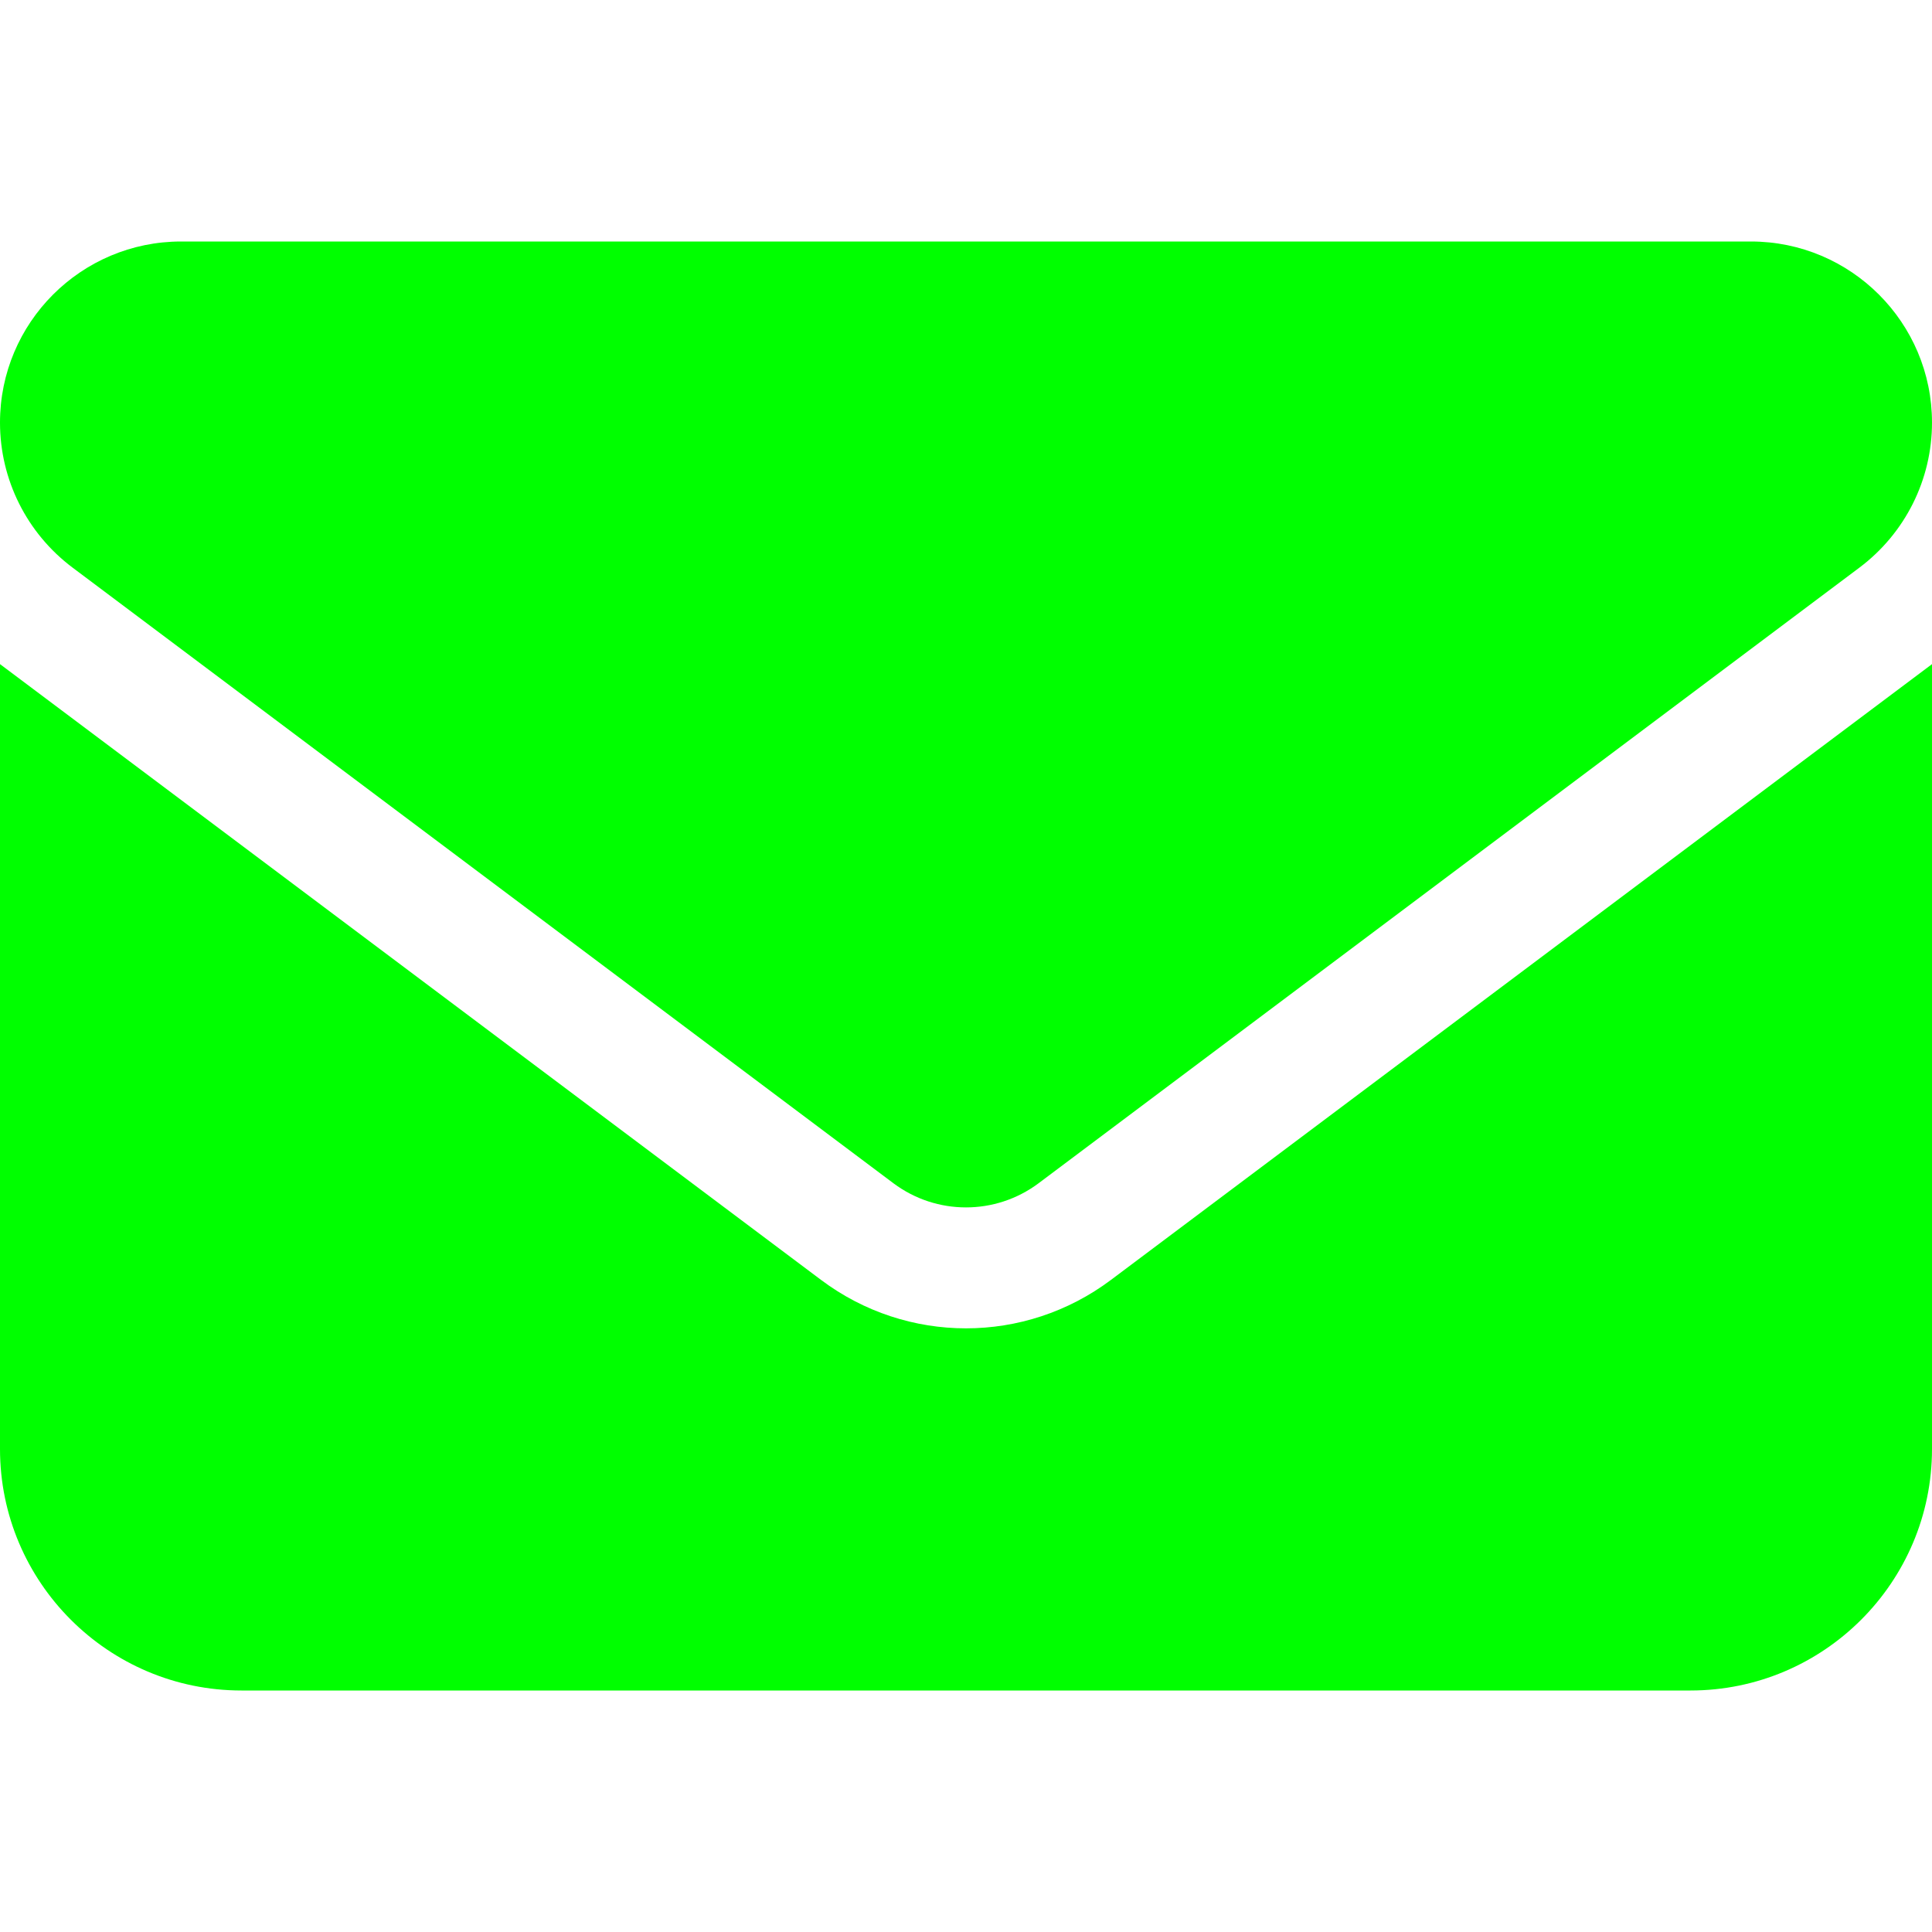
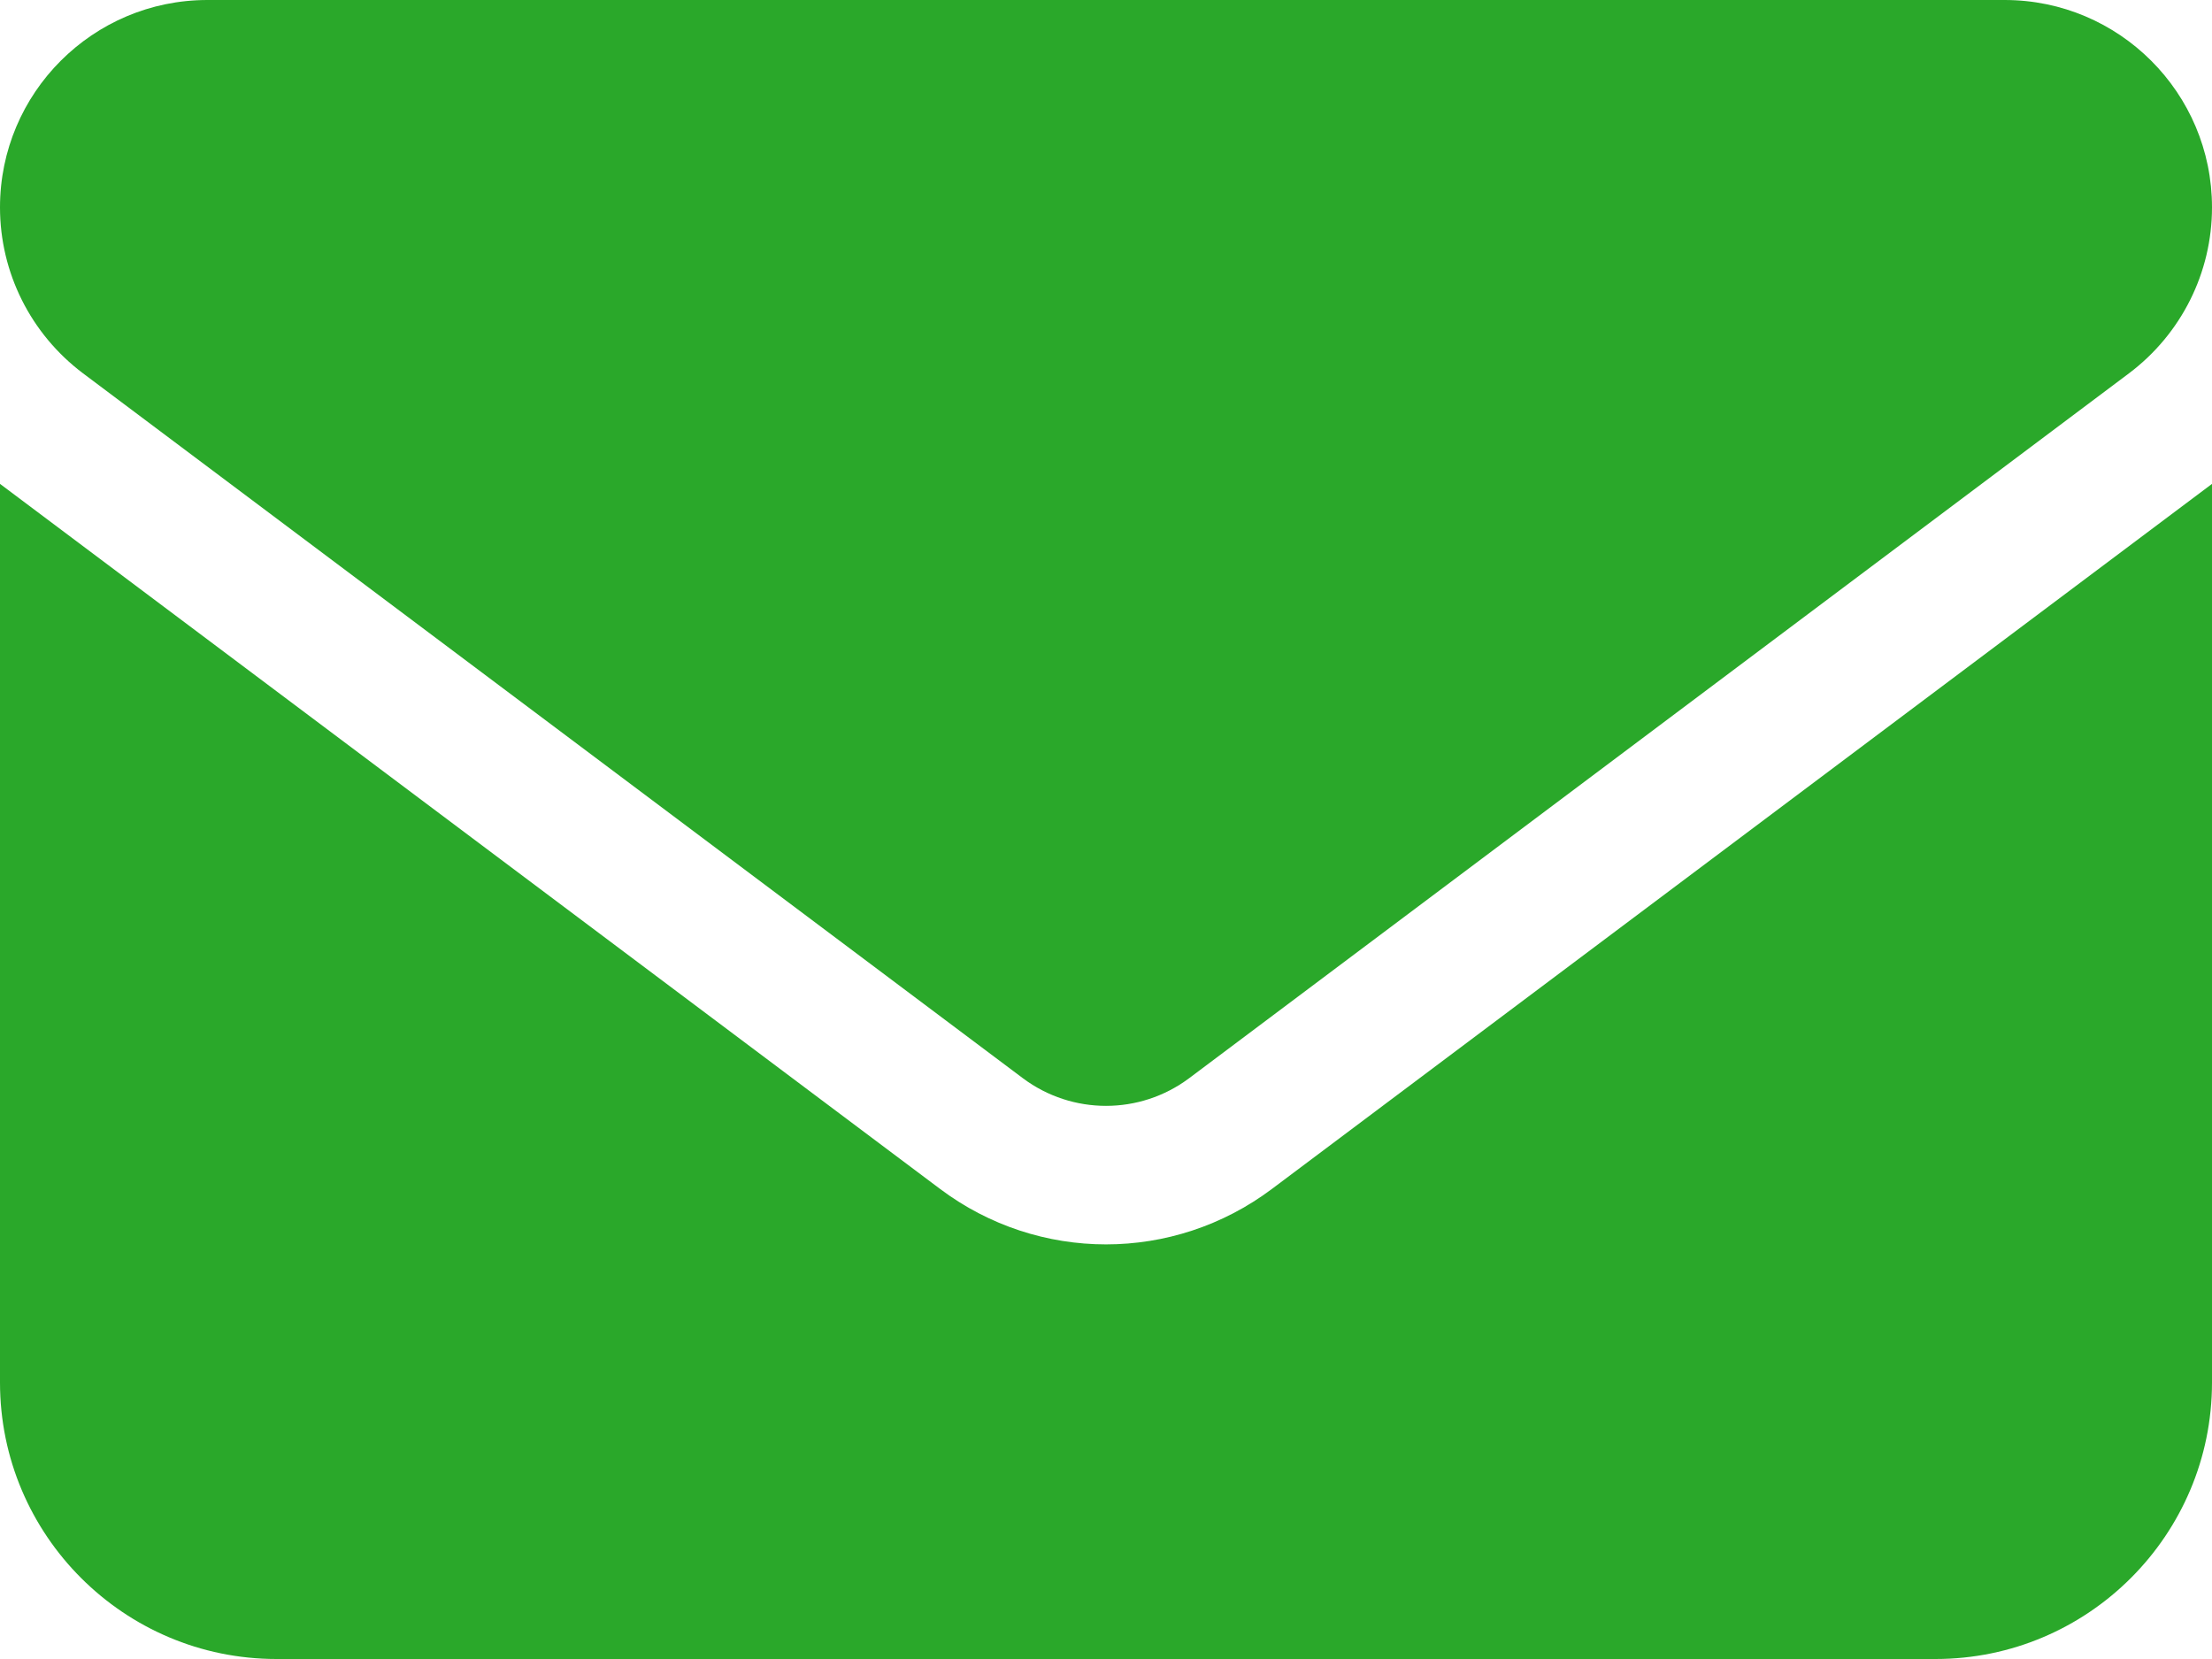
- <svg xmlns="http://www.w3.org/2000/svg" height="16" width="16" viewBox="0 0 512 512">
-   <path opacity="1" fill="#00ff00" d="M48 64C21.5 64 0 85.5 0 112c0 15.1 7.1 29.3 19.2 38.4L236.8 313.6c11.4 8.5 27 8.5 38.4 0L492.8 150.4c12.1-9.1 19.2-23.3 19.2-38.4c0-26.5-21.5-48-48-48H48zM0 176V384c0 35.3 28.7 64 64 64H448c35.3 0 64-28.7 64-64V176L294.4 339.2c-22.8 17.1-54 17.1-76.8 0L0 176z" />
+ <svg xmlns="http://www.w3.org/2000/svg" width="24" height="18" viewBox="0 0 24 18" fill="none">
+   <path d="M2.25 0C1.008 0 0 1.008 0 2.25C0 2.958 0.333 3.623 0.9 4.05L11.1 11.7C11.634 12.098 12.366 12.098 12.9 11.7L23.1 4.05C23.667 3.623 24 2.958 24 2.25C24 1.008 22.992 0 21.75 0H2.25ZM0 5.25V15C0 16.655 1.345 18 3 18H21C22.655 18 24 16.655 24 15V5.25L13.8 12.9C12.731 13.702 11.269 13.702 10.2 12.9L0 5.25Z" fill="#2AA82A" />
</svg>
